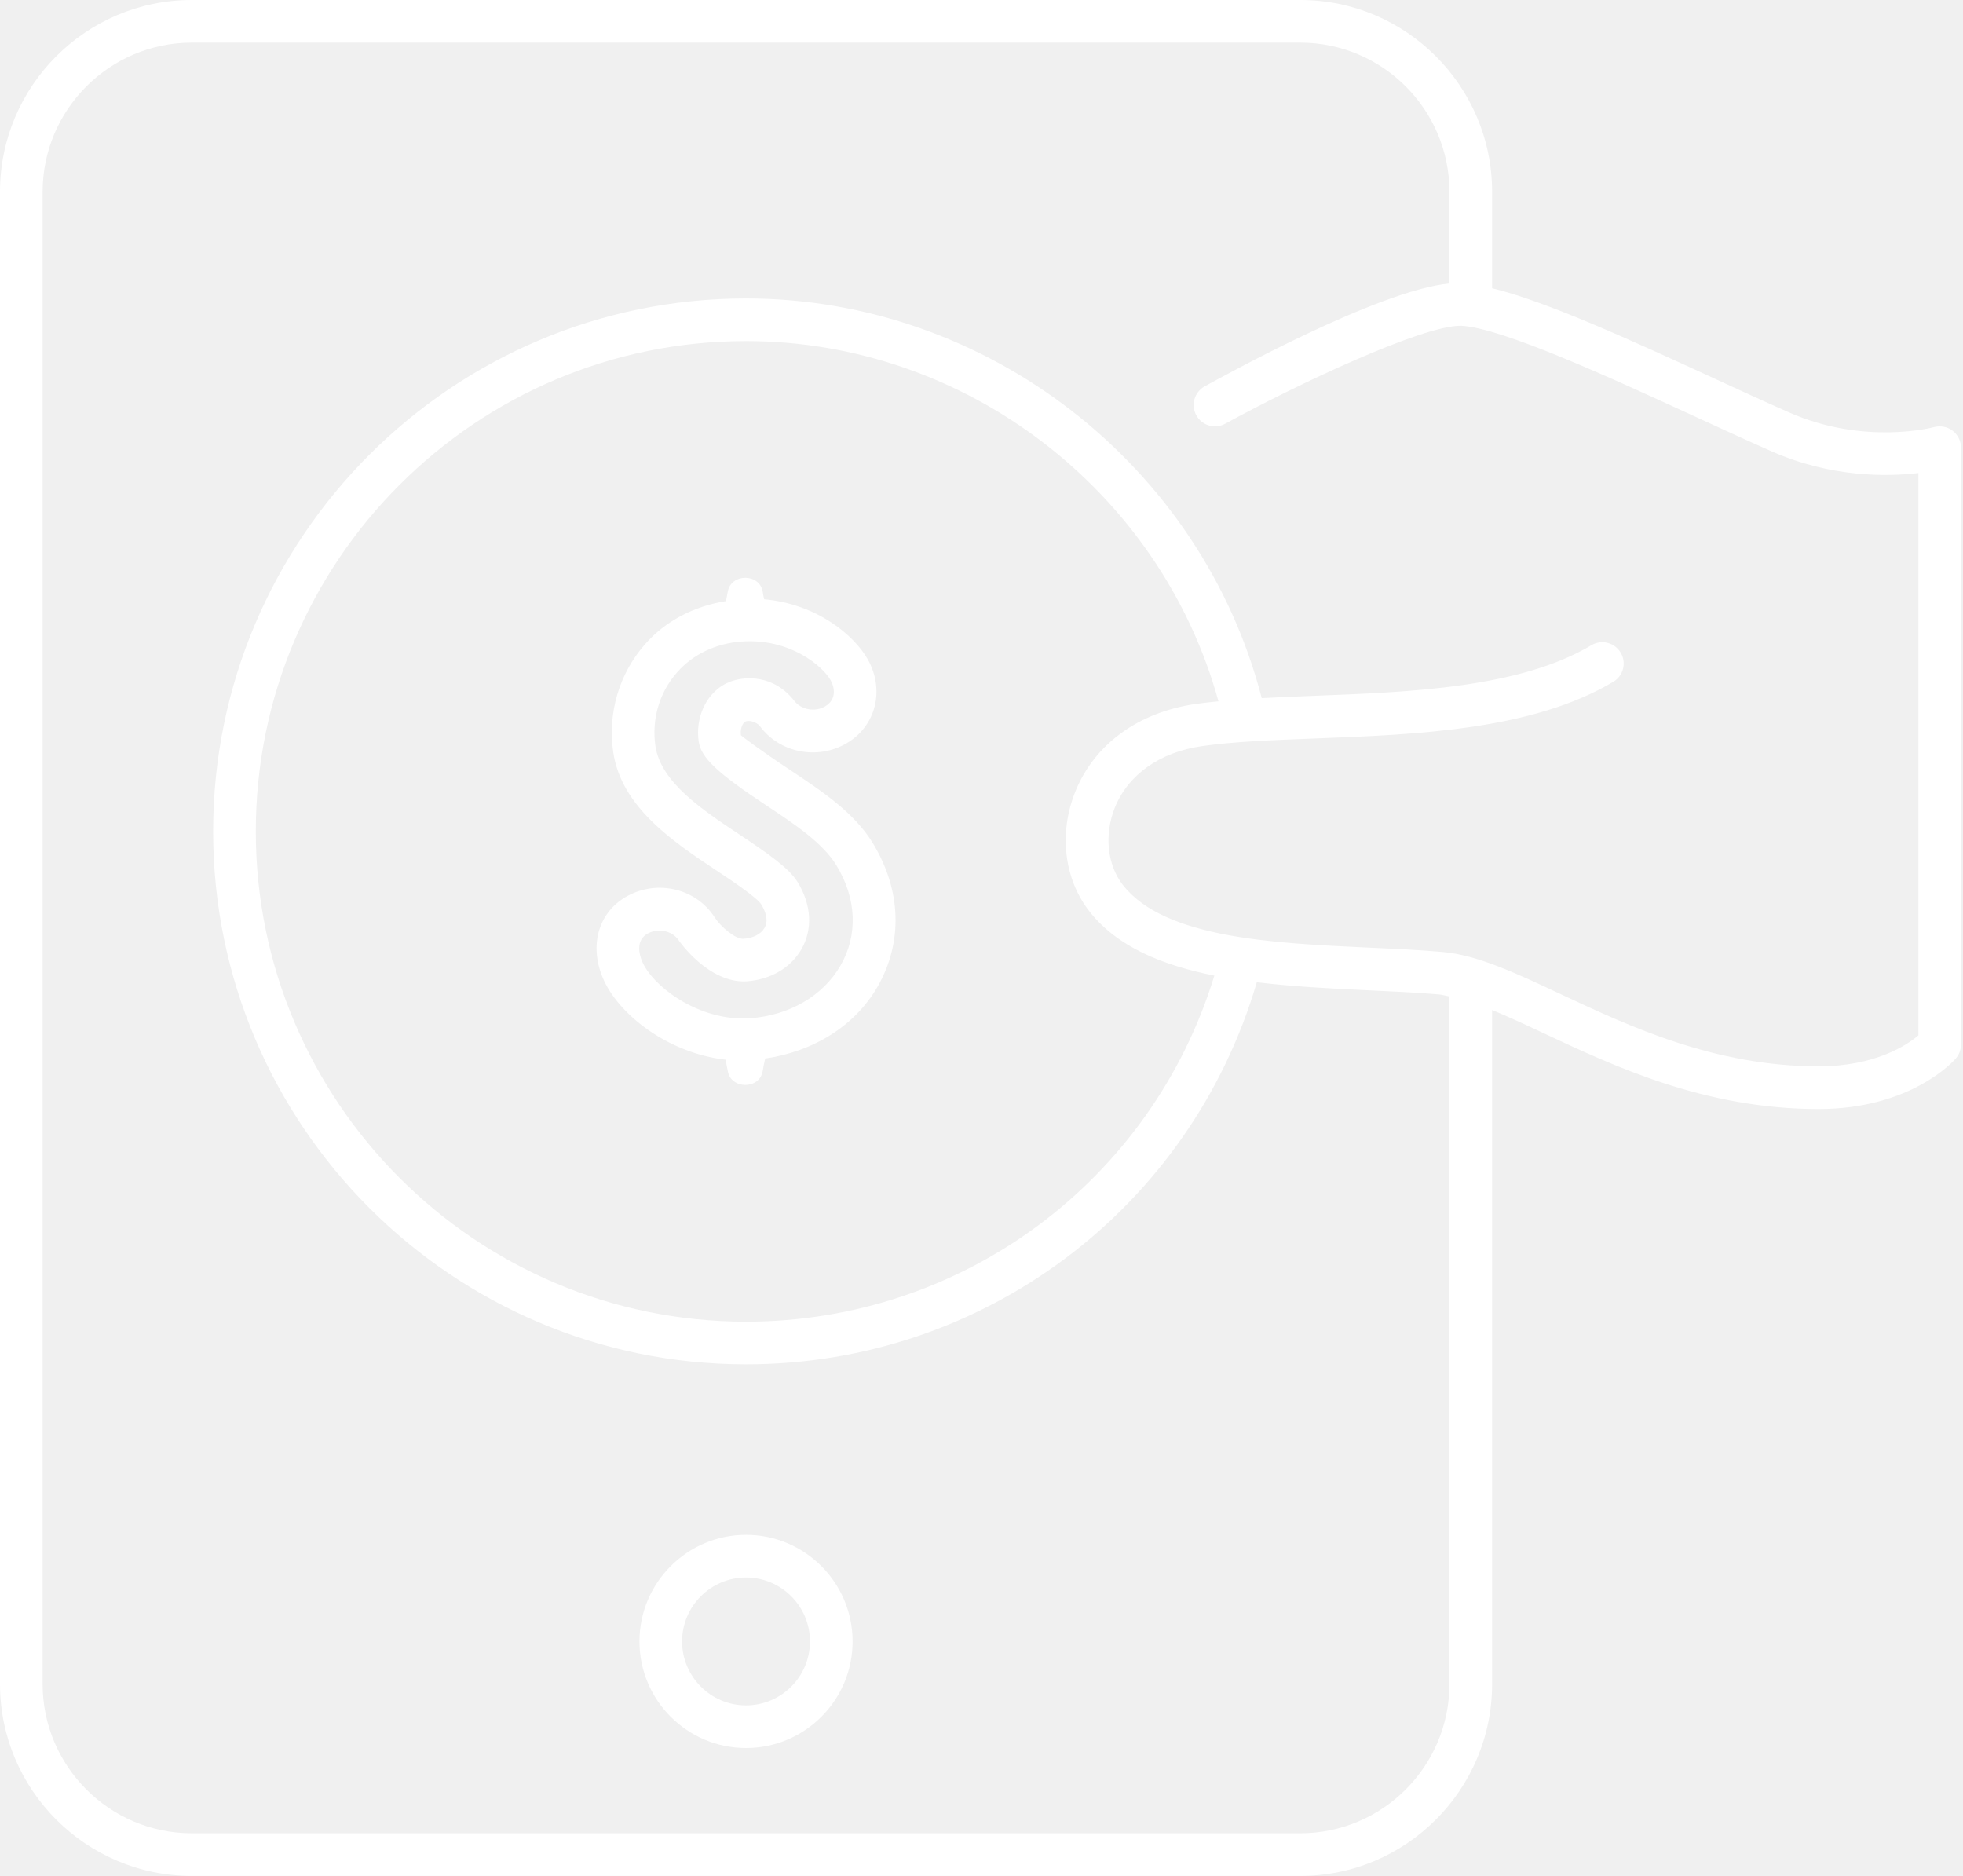
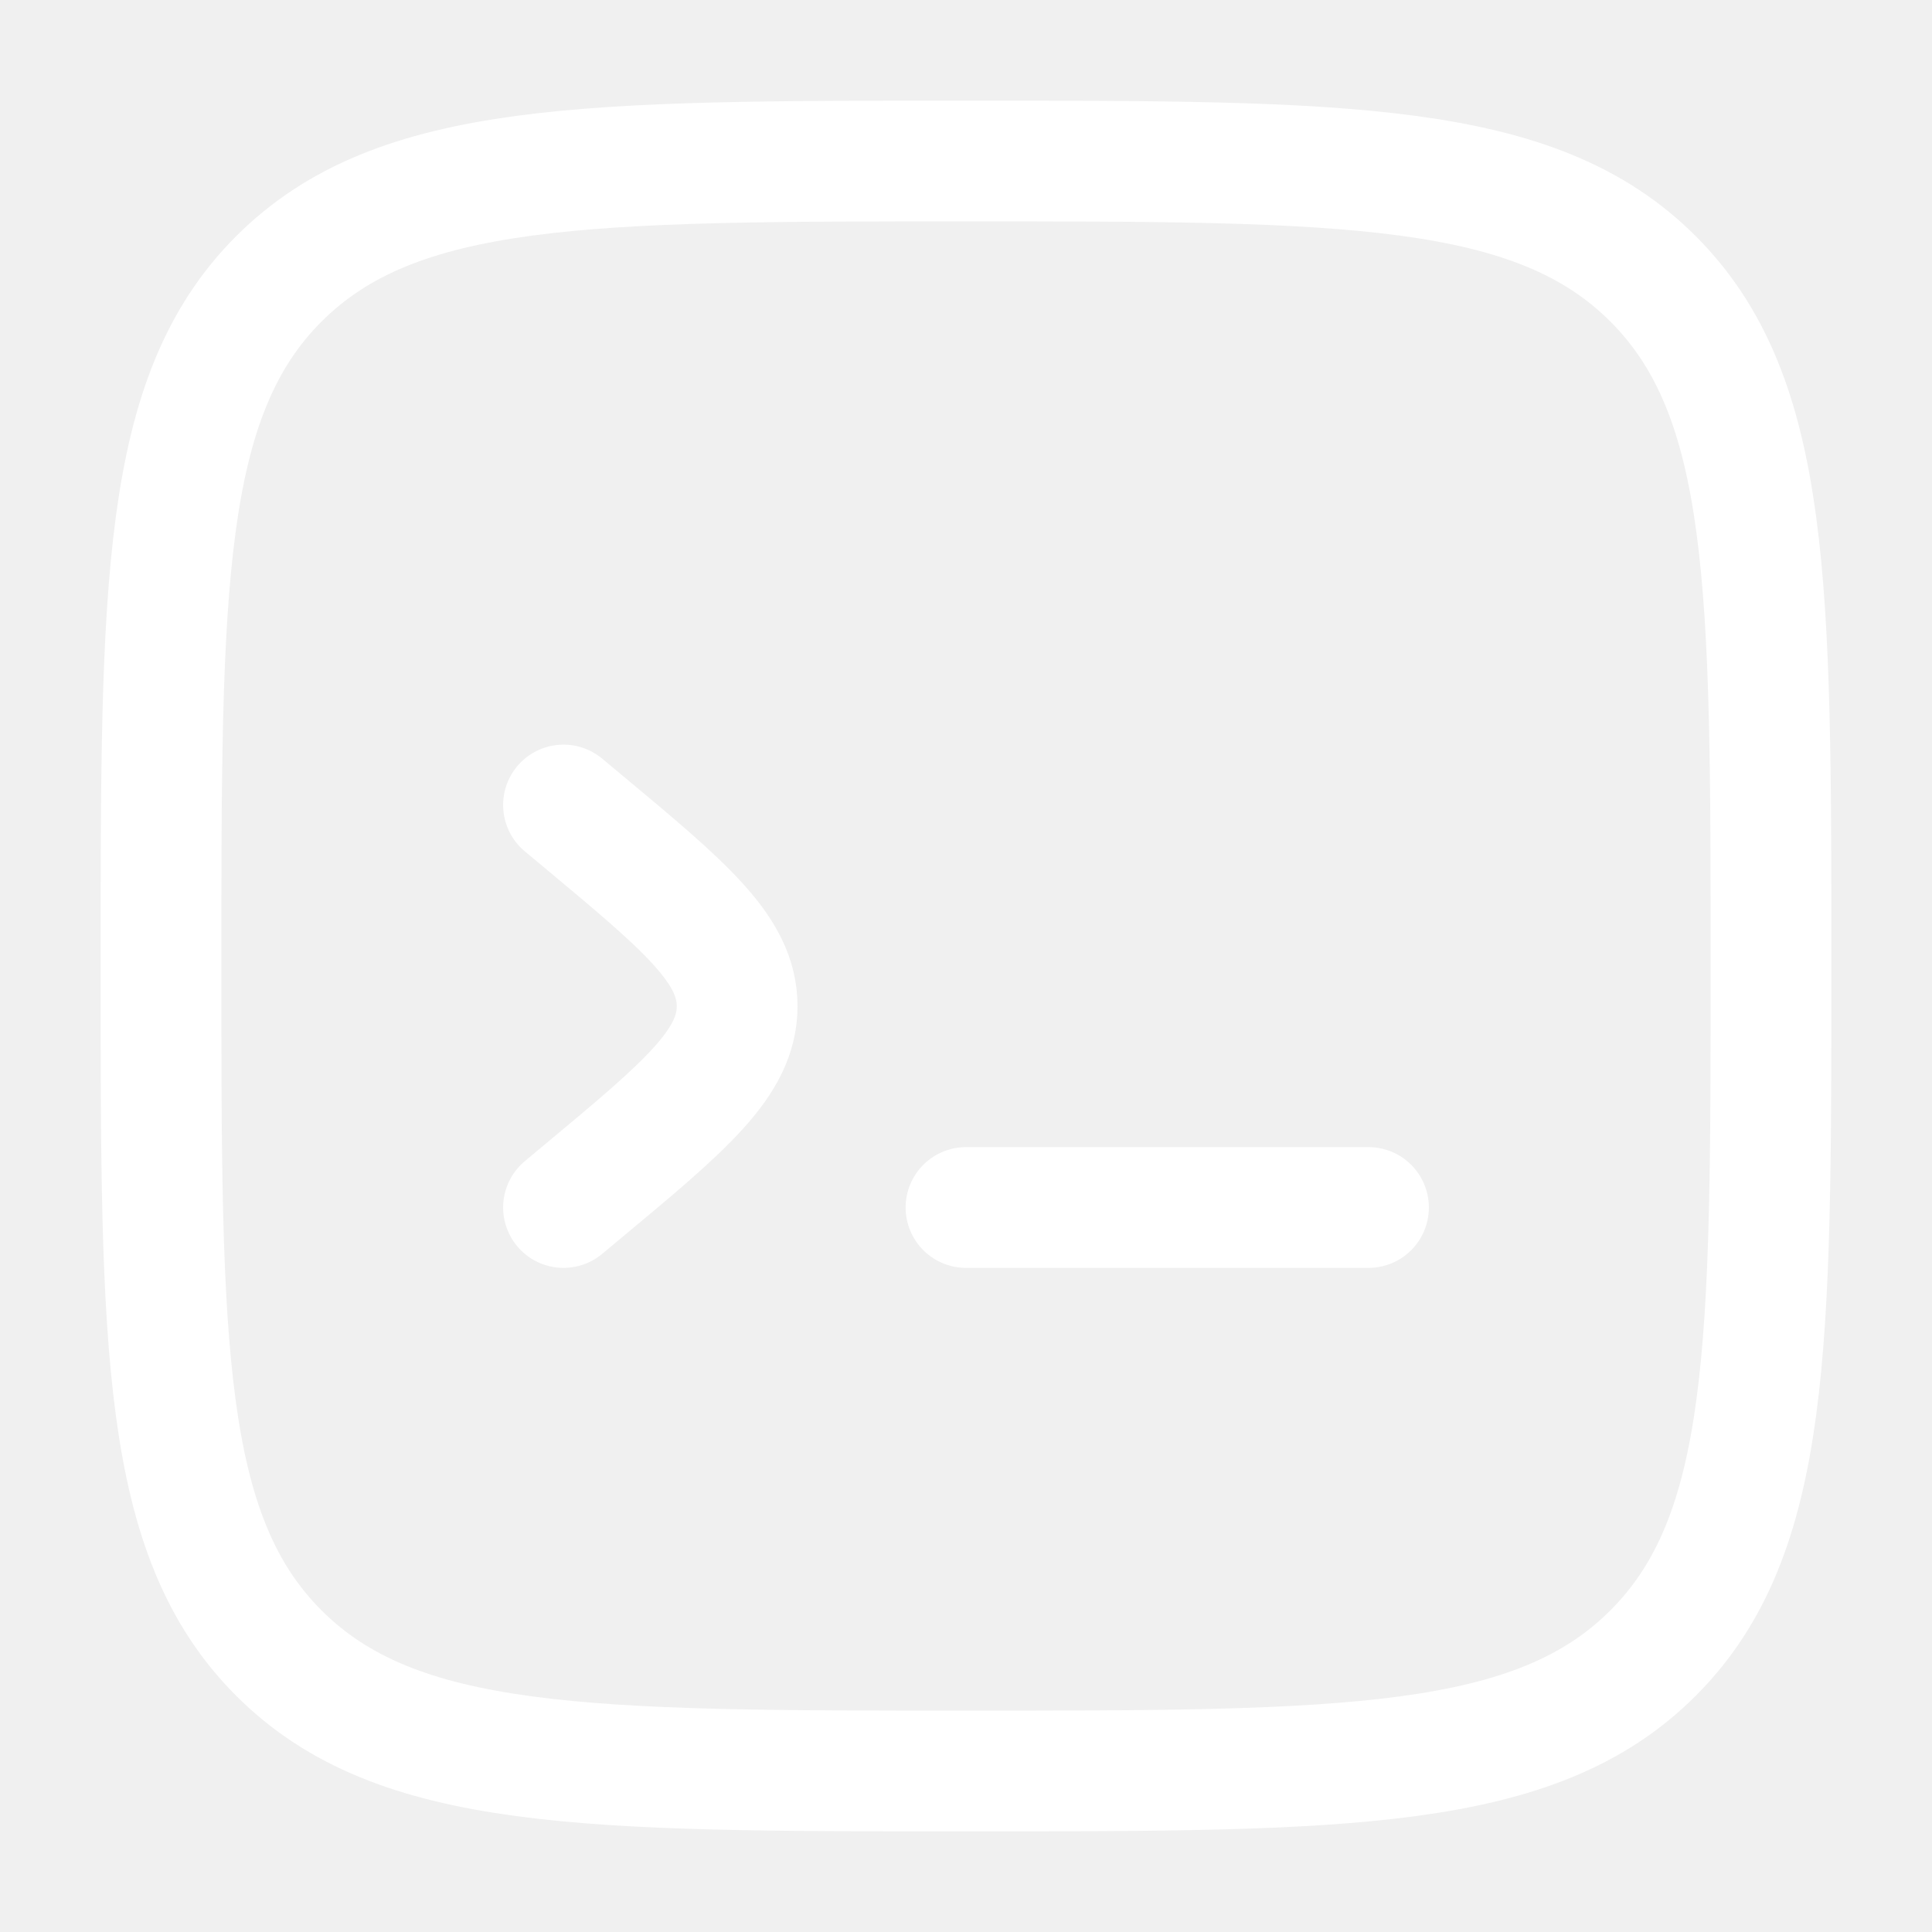
- <svg xmlns="http://www.w3.org/2000/svg" width="45" height="43" viewBox="0 0 45 43" fill="none">
-   <path d="M17.102 40.068C18.45 40.068 19.545 38.973 19.545 37.625C19.545 36.278 18.45 35.182 17.102 35.182C15.755 35.182 14.659 36.278 14.659 37.625C14.659 38.973 15.755 40.068 17.102 40.068ZM17.102 36.159C17.91 36.159 18.568 36.817 18.568 37.625C18.568 38.433 17.91 39.091 17.102 39.091C16.294 39.091 15.636 38.433 15.636 37.625C15.636 36.817 16.294 36.159 17.102 36.159ZM18.104 17.645C17.426 17.196 17.039 16.9 16.985 16.855C16.967 16.731 17.008 16.617 17.054 16.565C17.069 16.547 17.083 16.531 17.152 16.526C17.305 16.524 17.408 16.628 17.413 16.635C17.864 17.258 18.743 17.433 19.416 17.032C20.083 16.637 20.287 15.81 19.89 15.109C19.587 14.575 18.744 13.846 17.517 13.736C17.501 13.665 17.489 13.603 17.485 13.567C17.414 13.133 16.751 13.141 16.683 13.567L16.642 13.778C15.909 13.895 15.253 14.233 14.781 14.774C14.191 15.448 13.927 16.348 14.058 17.243C14.244 18.505 15.445 19.302 16.41 19.944C16.714 20.145 17.345 20.564 17.451 20.73C17.541 20.879 17.628 21.094 17.525 21.271C17.442 21.413 17.267 21.503 17.039 21.519C16.851 21.527 16.517 21.235 16.385 21.032C15.969 20.375 15.089 20.155 14.386 20.537C13.732 20.892 13.501 21.642 13.813 22.401C14.158 23.243 15.299 24.136 16.633 24.291L16.683 24.547C16.751 24.973 17.414 24.981 17.485 24.547C17.491 24.492 17.515 24.383 17.541 24.263C18.641 24.106 19.594 23.52 20.113 22.624C20.703 21.605 20.665 20.403 20.008 19.325C19.582 18.625 18.831 18.127 18.104 17.645ZM19.267 22.134C18.866 22.828 18.09 23.278 17.197 23.34L17.031 23.346C15.931 23.346 14.942 22.579 14.717 22.03C14.66 21.892 14.56 21.555 14.851 21.397C14.934 21.352 15.025 21.33 15.116 21.33C15.295 21.33 15.469 21.413 15.564 21.562C15.57 21.572 16.246 22.542 17.112 22.494C17.663 22.455 18.121 22.189 18.37 21.762C18.635 21.304 18.604 20.742 18.285 20.22C18.088 19.899 17.608 19.566 16.95 19.128C16.105 18.567 15.147 17.932 15.025 17.102C14.935 16.49 15.114 15.876 15.517 15.417C15.881 15 16.409 14.747 17.004 14.705C18.108 14.628 18.856 15.266 19.04 15.59C19.143 15.773 19.173 16.039 18.916 16.191C18.683 16.329 18.357 16.273 18.195 16.048C18.096 15.922 17.737 15.508 17.086 15.551C16.773 15.573 16.514 15.698 16.318 15.921C16.072 16.203 15.96 16.604 16.017 16.997C16.072 17.369 16.433 17.711 17.564 18.46C18.202 18.882 18.86 19.319 19.173 19.834C19.639 20.596 19.672 21.434 19.267 22.134ZM44.762 9.873C44.642 9.781 44.486 9.752 44.336 9.79C44.321 9.796 42.741 10.215 41.016 9.455C40.501 9.229 39.914 8.959 39.299 8.676C37.4 7.802 35.456 6.911 34.205 6.607V4.398C34.205 1.973 32.232 0 29.807 0H4.398C1.973 0 0 1.973 0 4.398V38.602C0 41.027 1.973 43 4.398 43H29.807C32.232 43 34.205 41.027 34.205 38.602V23.151C34.564 23.3 34.948 23.477 35.363 23.672C37.023 24.451 39.088 25.421 41.689 25.421C43.817 25.421 44.796 24.309 44.836 24.262C44.912 24.173 44.954 24.06 44.954 23.943V10.261C44.954 10.109 44.883 9.966 44.762 9.873ZM43.977 23.734C43.708 23.961 42.982 24.443 41.689 24.443C39.307 24.443 37.35 23.525 35.778 22.788C34.752 22.306 33.866 21.89 33.07 21.821C32.532 21.774 31.954 21.747 31.362 21.721C29.173 21.619 26.693 21.504 25.741 20.286C25.381 19.825 25.309 19.131 25.556 18.514C25.861 17.756 26.588 17.242 27.552 17.103C28.28 16.998 29.185 16.964 30.145 16.927C32.477 16.838 35.12 16.737 36.983 15.629C37.215 15.491 37.291 15.191 37.152 14.959C37.013 14.727 36.713 14.652 36.483 14.789C34.834 15.77 32.323 15.866 30.108 15.95C29.7 15.966 29.306 15.982 28.924 16.003C27.546 10.672 22.647 6.841 17.102 6.841C10.366 6.841 4.886 12.321 4.886 19.057C4.886 25.793 10.366 31.273 17.102 31.273C22.557 31.273 27.291 27.696 28.811 22.515C29.636 22.614 30.494 22.659 31.317 22.697C31.896 22.724 32.461 22.749 32.986 22.794C33.061 22.801 33.147 22.826 33.227 22.841V38.602C33.227 40.488 31.692 42.023 29.807 42.023H4.398C2.512 42.023 0.977 40.488 0.977 38.602V4.398C0.977 2.512 2.512 0.977 4.398 0.977H29.807C31.693 0.977 33.227 2.512 33.227 4.398V6.498C31.587 6.657 28.043 8.623 27.617 8.856C27.381 8.986 27.294 9.282 27.424 9.519C27.555 9.757 27.852 9.842 28.087 9.713C29.713 8.822 32.603 7.456 33.492 7.467C34.431 7.512 36.904 8.65 38.891 9.564C39.511 9.849 40.103 10.122 40.623 10.35C41.979 10.946 43.253 10.928 43.977 10.843V23.734ZM24.971 20.887C25.608 21.704 26.651 22.126 27.838 22.363C26.401 27.062 22.077 30.296 17.102 30.296C10.906 30.296 5.864 25.254 5.864 19.057C5.864 12.86 10.906 7.818 17.102 7.818C22.145 7.818 26.605 11.26 27.932 16.076C27.754 16.093 27.579 16.112 27.413 16.136C26.095 16.326 25.088 17.059 24.649 18.149C24.269 19.097 24.392 20.146 24.971 20.887Z" fill="white" />
+ <svg xmlns="http://www.w3.org/2000/svg" width="48" height="48" viewBox="0 0 24 24">
+   <rect x="0" y="0" width="24" height="24" rx="8" fill="none" />
+   <svg viewBox="0 0 24 24" fill="#ffffff" x="0" y="0" width="24" height="24">
+     <g fill="none" stroke="#ffffff" stroke-width="1.5">
+       <path d="M2 12c0-4.714 0-7.071 1.464-8.536C4.93 2 7.286 2 12 2c4.714 0 7.071 0 8.535 1.464C22 4.93 22 7.286 22 12c0 4.714 0 7.071-1.465 8.535C19.072 22 16.714 22 12 22s-7.071 0-8.536-1.465C2 19.072 2 16.714 2 12Z" />
+       <path stroke-linecap="round" d="M17 15h-5m-5-5l.234.195c1.282 1.068 1.923 1.602 1.923 2.305c0 .703-.64 1.237-1.923 2.305L7 15" />
+     </g>
+   </svg>
</svg>
